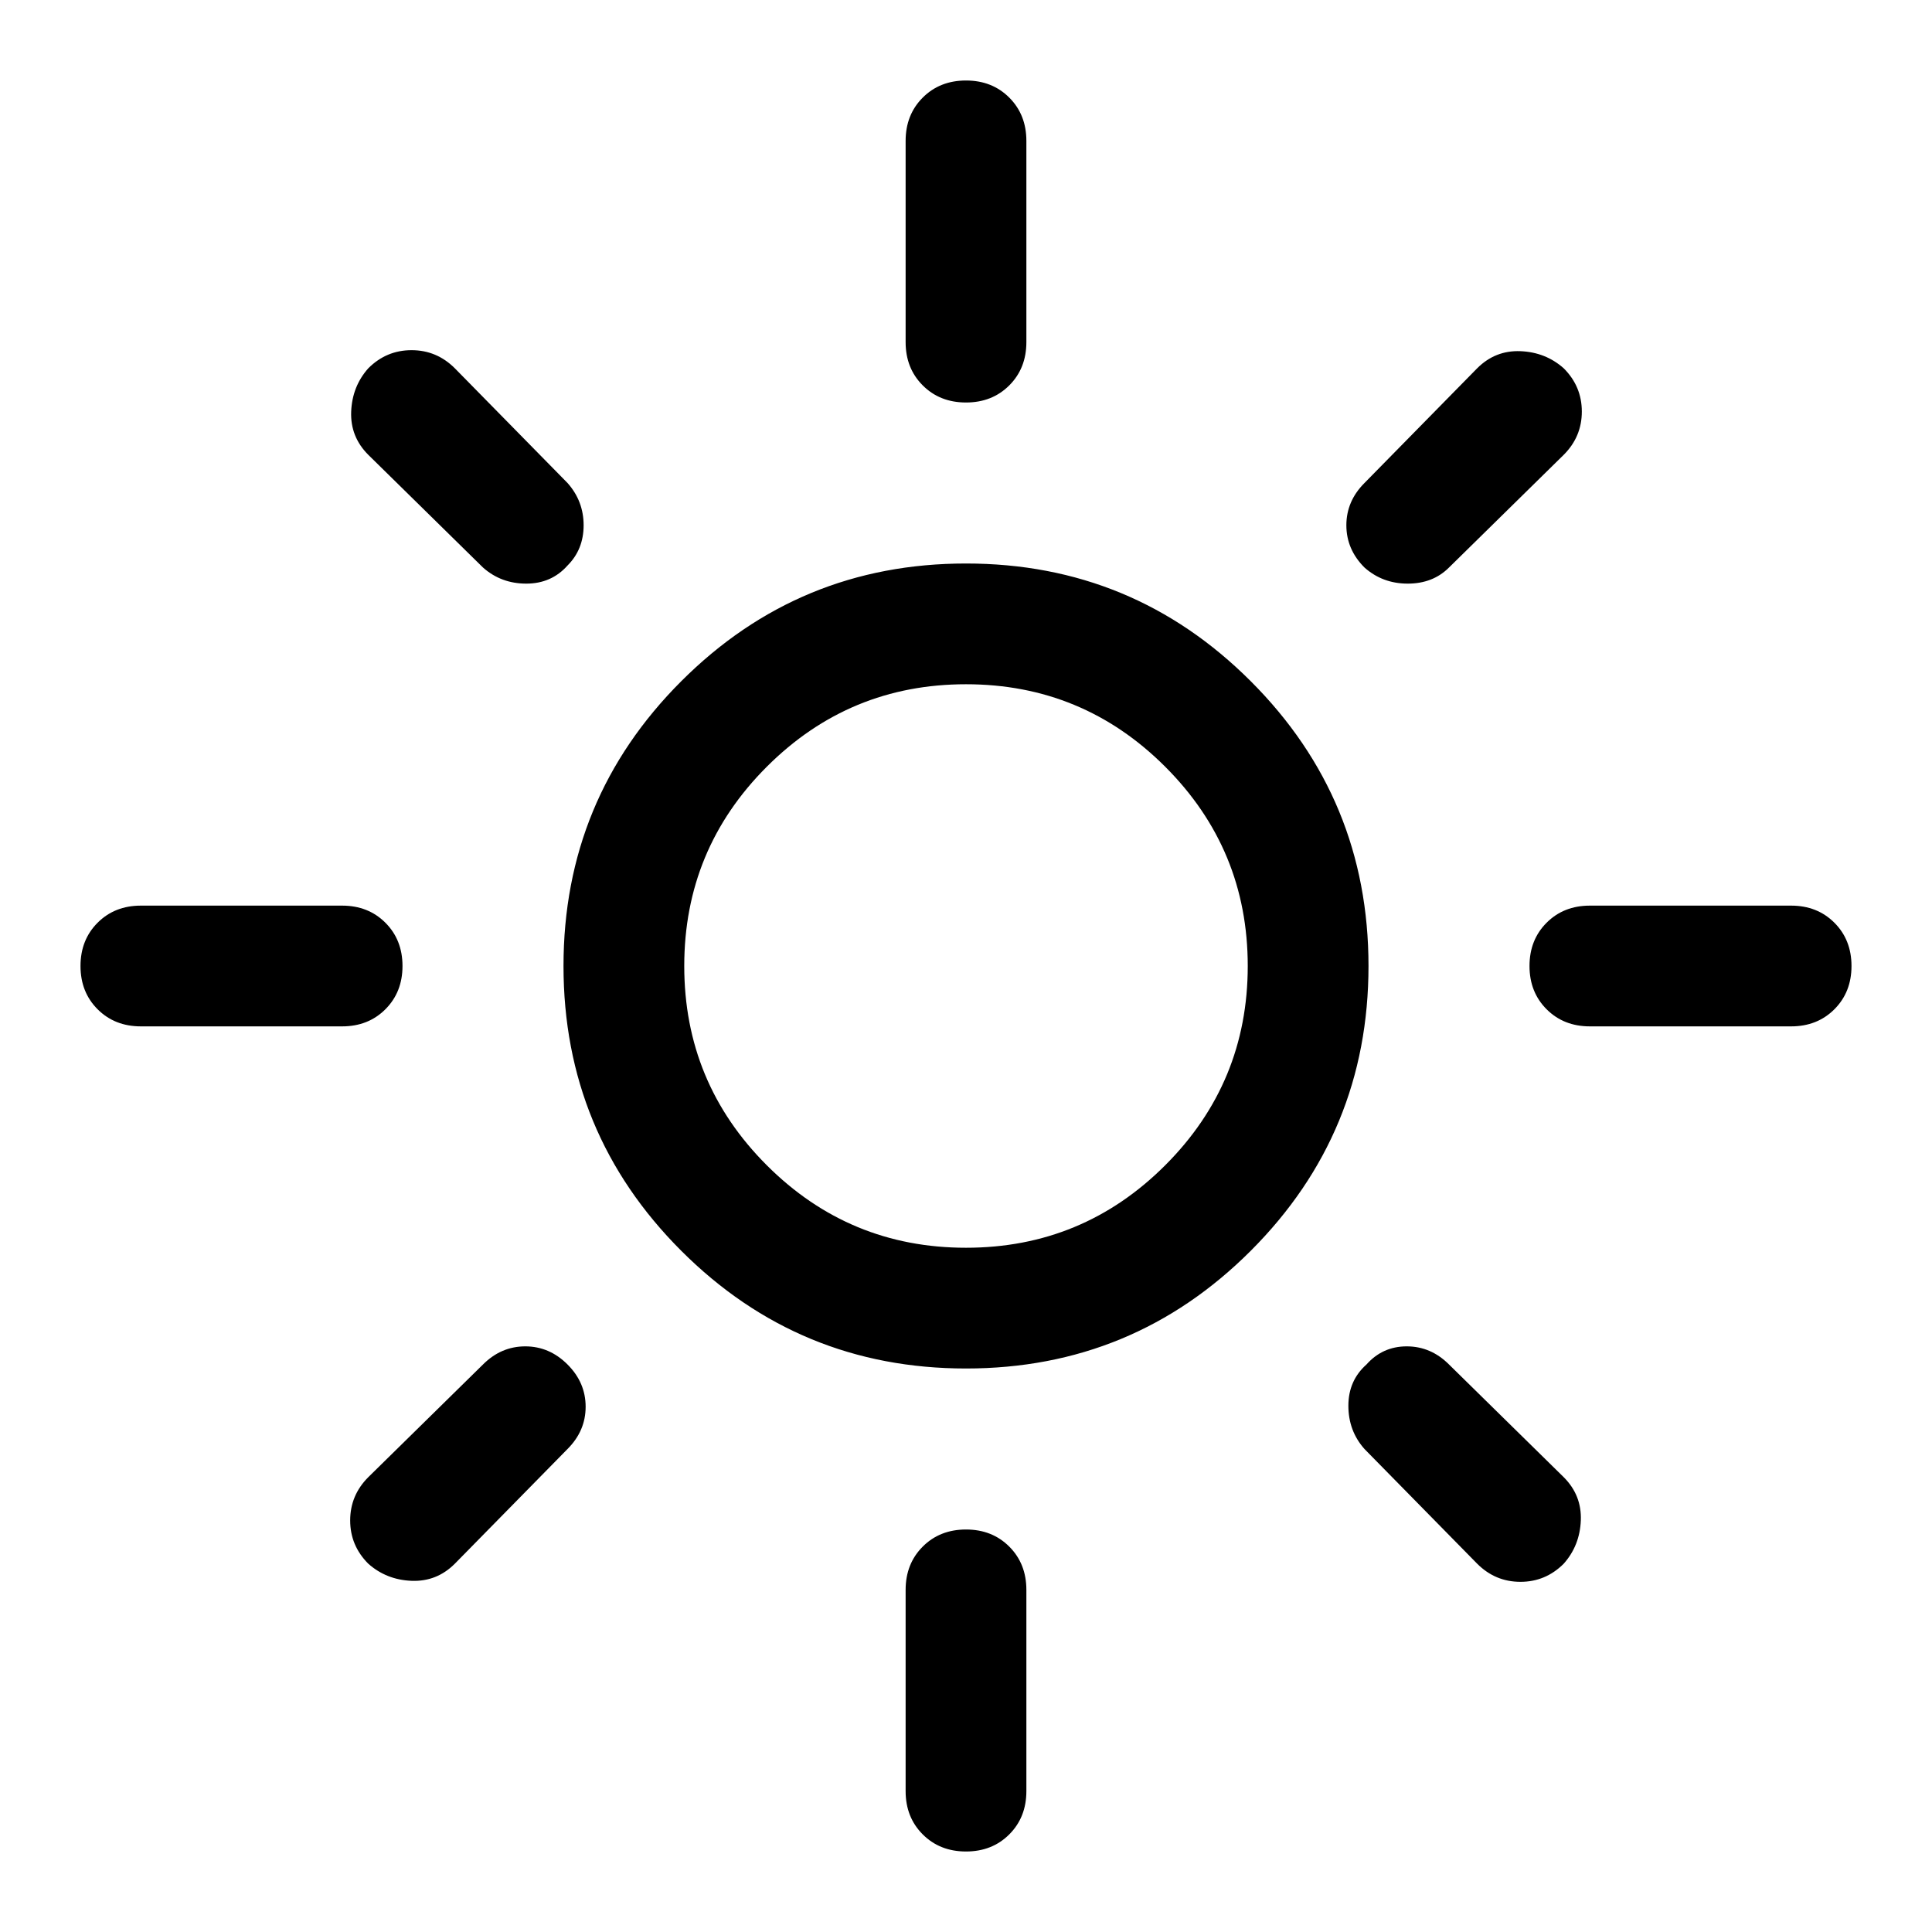
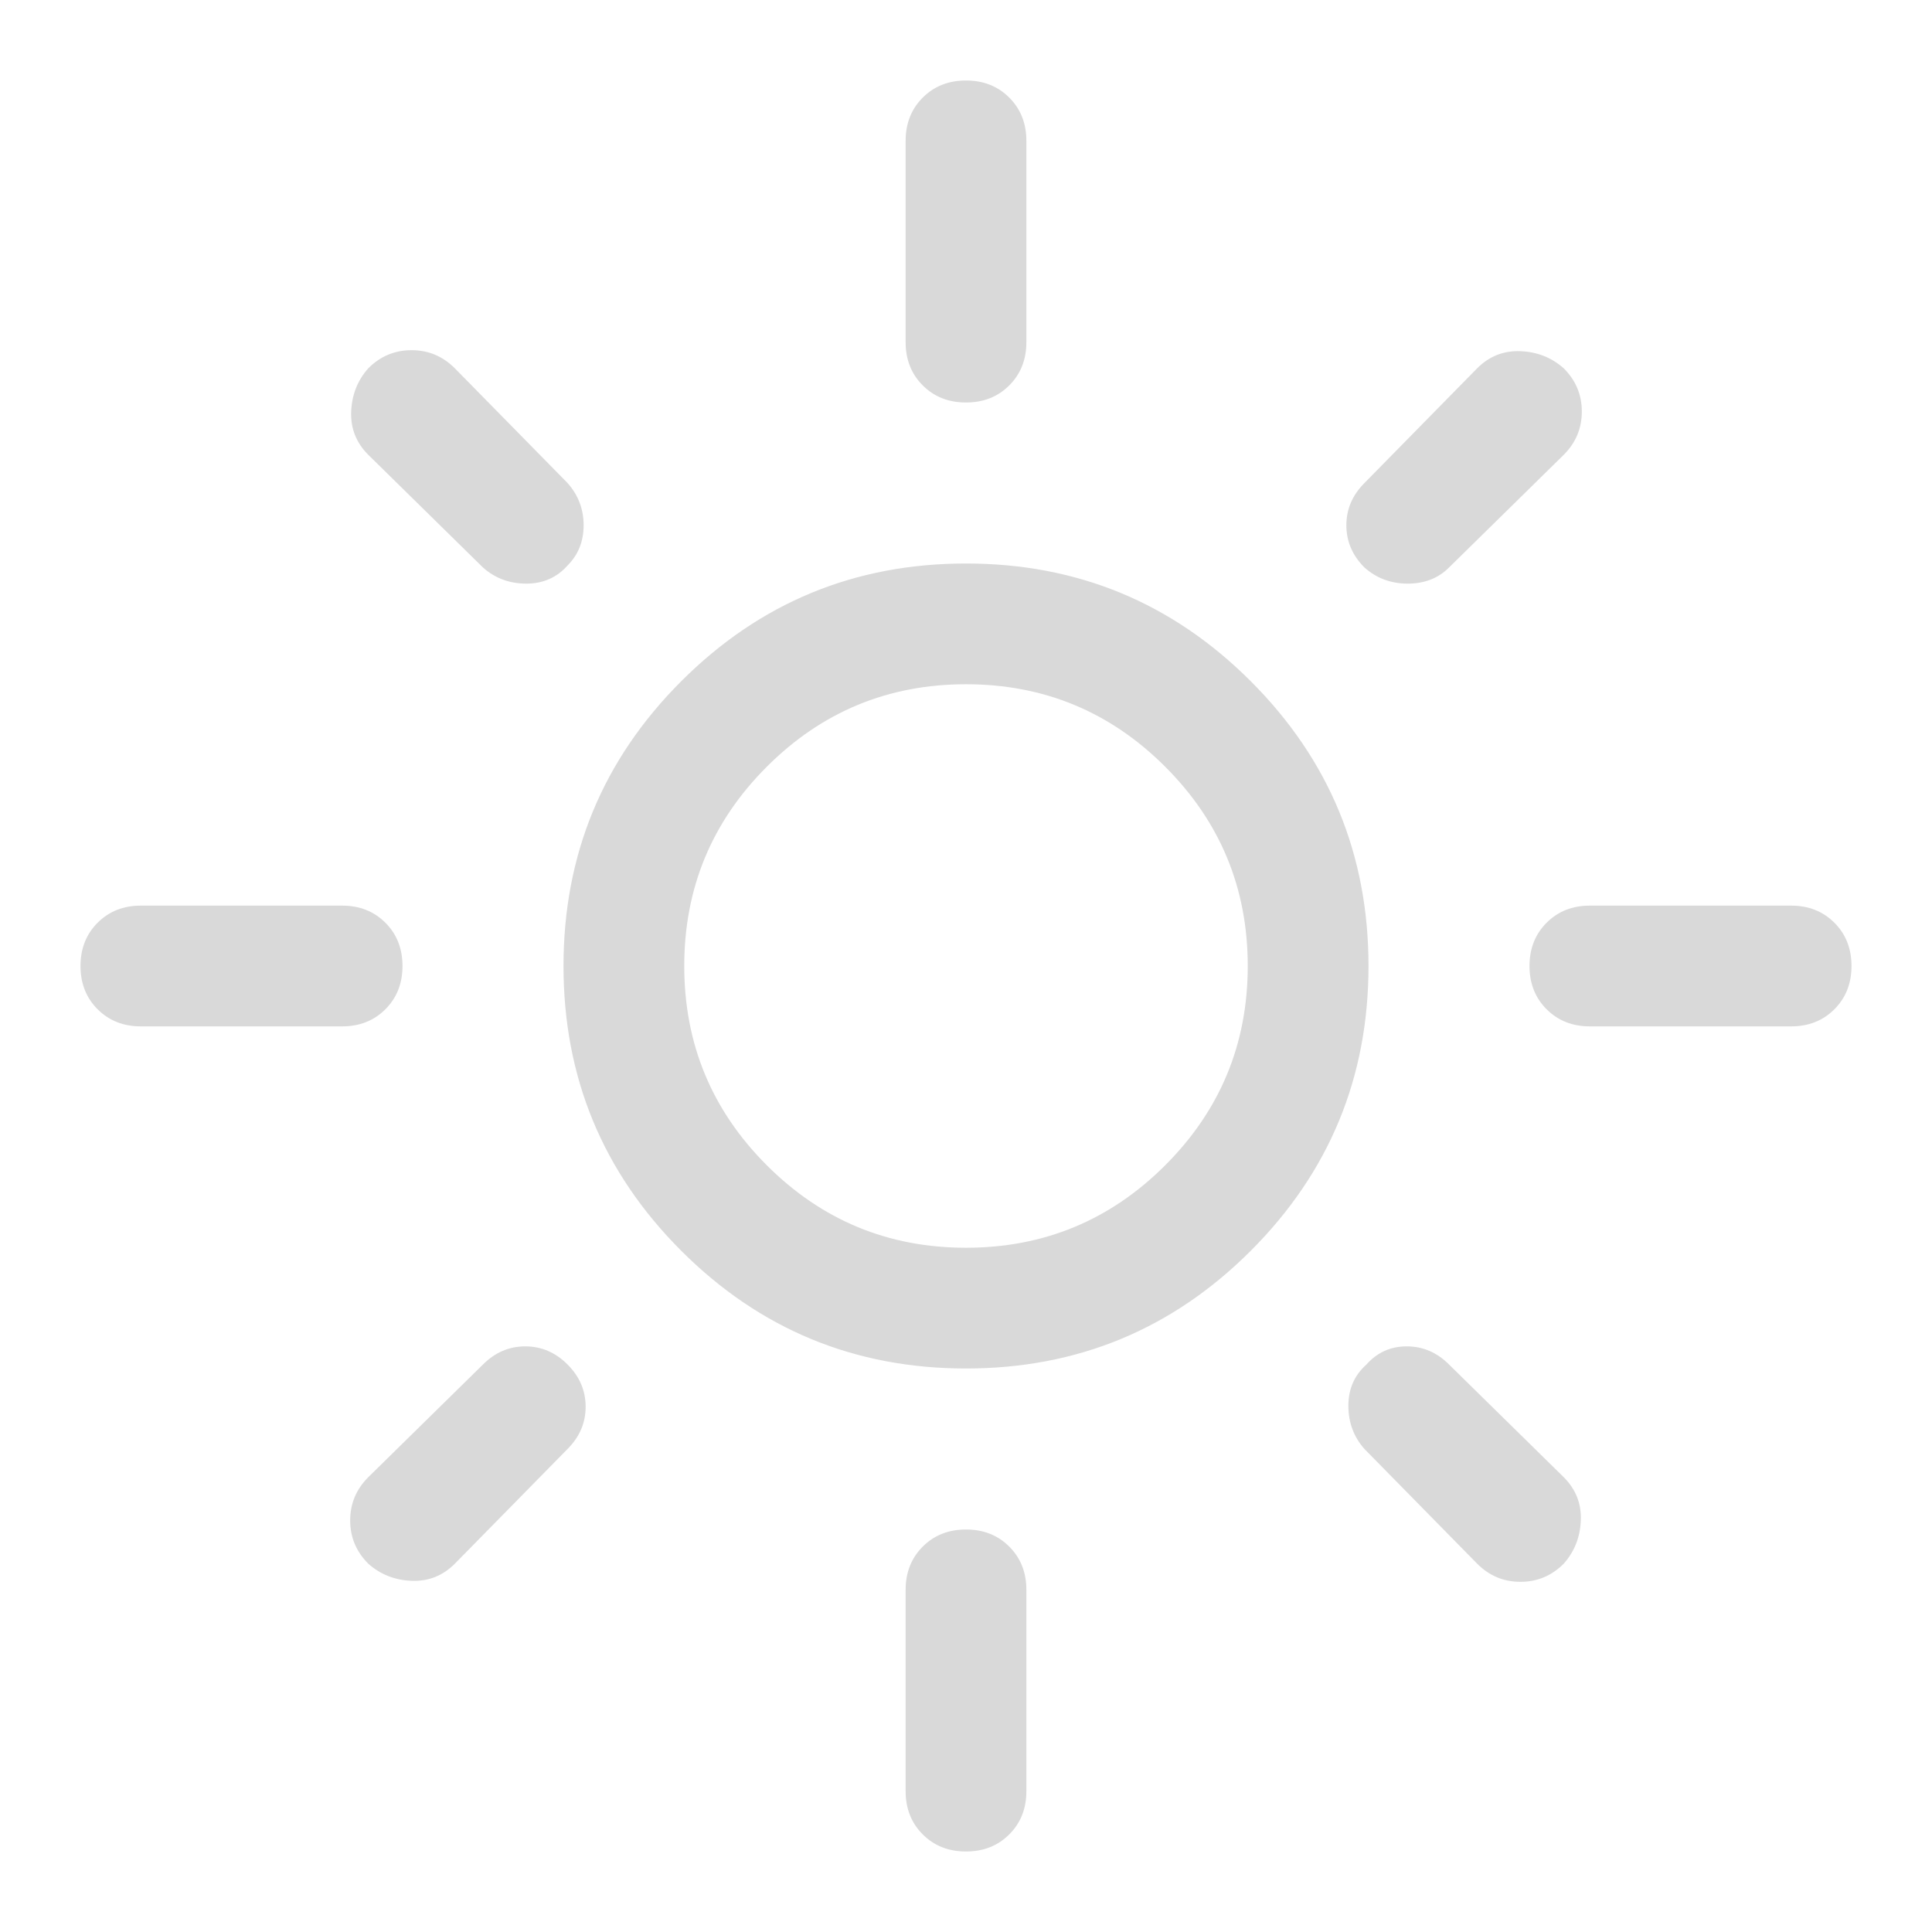
- <svg xmlns="http://www.w3.org/2000/svg" fill="black" height="48" width="48">
+ <svg xmlns="http://www.w3.org/2000/svg" fill="#d9d9d9" height="48" width="48">
  <path d="M24 31q2.9 0 4.95-2.05Q31 26.9 31 24q0-2.9-2.05-4.95Q26.9 17 24 17q-2.9 0-4.95 2.05Q17 21.1 17 24q0 2.9 2.05 4.95Q21.1 31 24 31Zm0 3q-4.15 0-7.075-2.925T14 24q0-4.15 2.925-7.075T24 14q4.15 0 7.075 2.925T34 24q0 4.15-2.925 7.075T24 34ZM3.5 25.5q-.65 0-1.075-.425Q2 24.65 2 24q0-.65.425-1.075Q2.85 22.5 3.5 22.5h5q.65 0 1.075.425Q10 23.35 10 24q0 .65-.425 1.075-.425.425-1.075.425Zm36 0q-.65 0-1.075-.425Q38 24.65 38 24q0-.65.425-1.075.425-.425 1.075-.425h5q.65 0 1.075.425Q46 23.35 46 24q0 .65-.425 1.075-.425.425-1.075.425ZM24 10q-.65 0-1.075-.425Q22.5 9.15 22.5 8.5v-5q0-.65.425-1.075Q23.35 2 24 2q.65 0 1.075.425.425.425.425 1.075v5q0 .65-.425 1.075Q24.65 10 24 10Zm0 36q-.65 0-1.075-.425-.425-.425-.425-1.075v-5q0-.65.425-1.075Q23.35 38 24 38q.65 0 1.075.425.425.425.425 1.075v5q0 .65-.425 1.075Q24.65 46 24 46ZM12 14.1l-2.85-2.8q-.45-.45-.425-1.075.025-.625.425-1.075.45-.45 1.075-.45t1.075.45L14.1 12q.4.45.4 1.05 0 .6-.4 1-.4.45-1.025.45-.625 0-1.075-.4Zm24.7 24.75L33.9 36q-.4-.45-.4-1.075t.45-1.025q.4-.45 1-.45t1.05.45l2.85 2.8q.45.45.425 1.075-.025.625-.425 1.075-.45.45-1.075.45t-1.075-.45ZM33.9 14.1q-.45-.45-.45-1.05 0-.6.45-1.05l2.8-2.85q.45-.45 1.075-.425.625.025 1.075.425.45.45.45 1.075t-.45 1.075L36 14.1q-.4.4-1.025.4-.625 0-1.075-.4ZM9.15 38.85q-.45-.45-.45-1.075t.45-1.075L12 33.9q.45-.45 1.05-.45.6 0 1.05.45.45.45.45 1.05 0 .6-.45 1.05l-2.8 2.85q-.45.45-1.075.425-.625-.025-1.075-.425ZM24 24Z" />
</svg>
